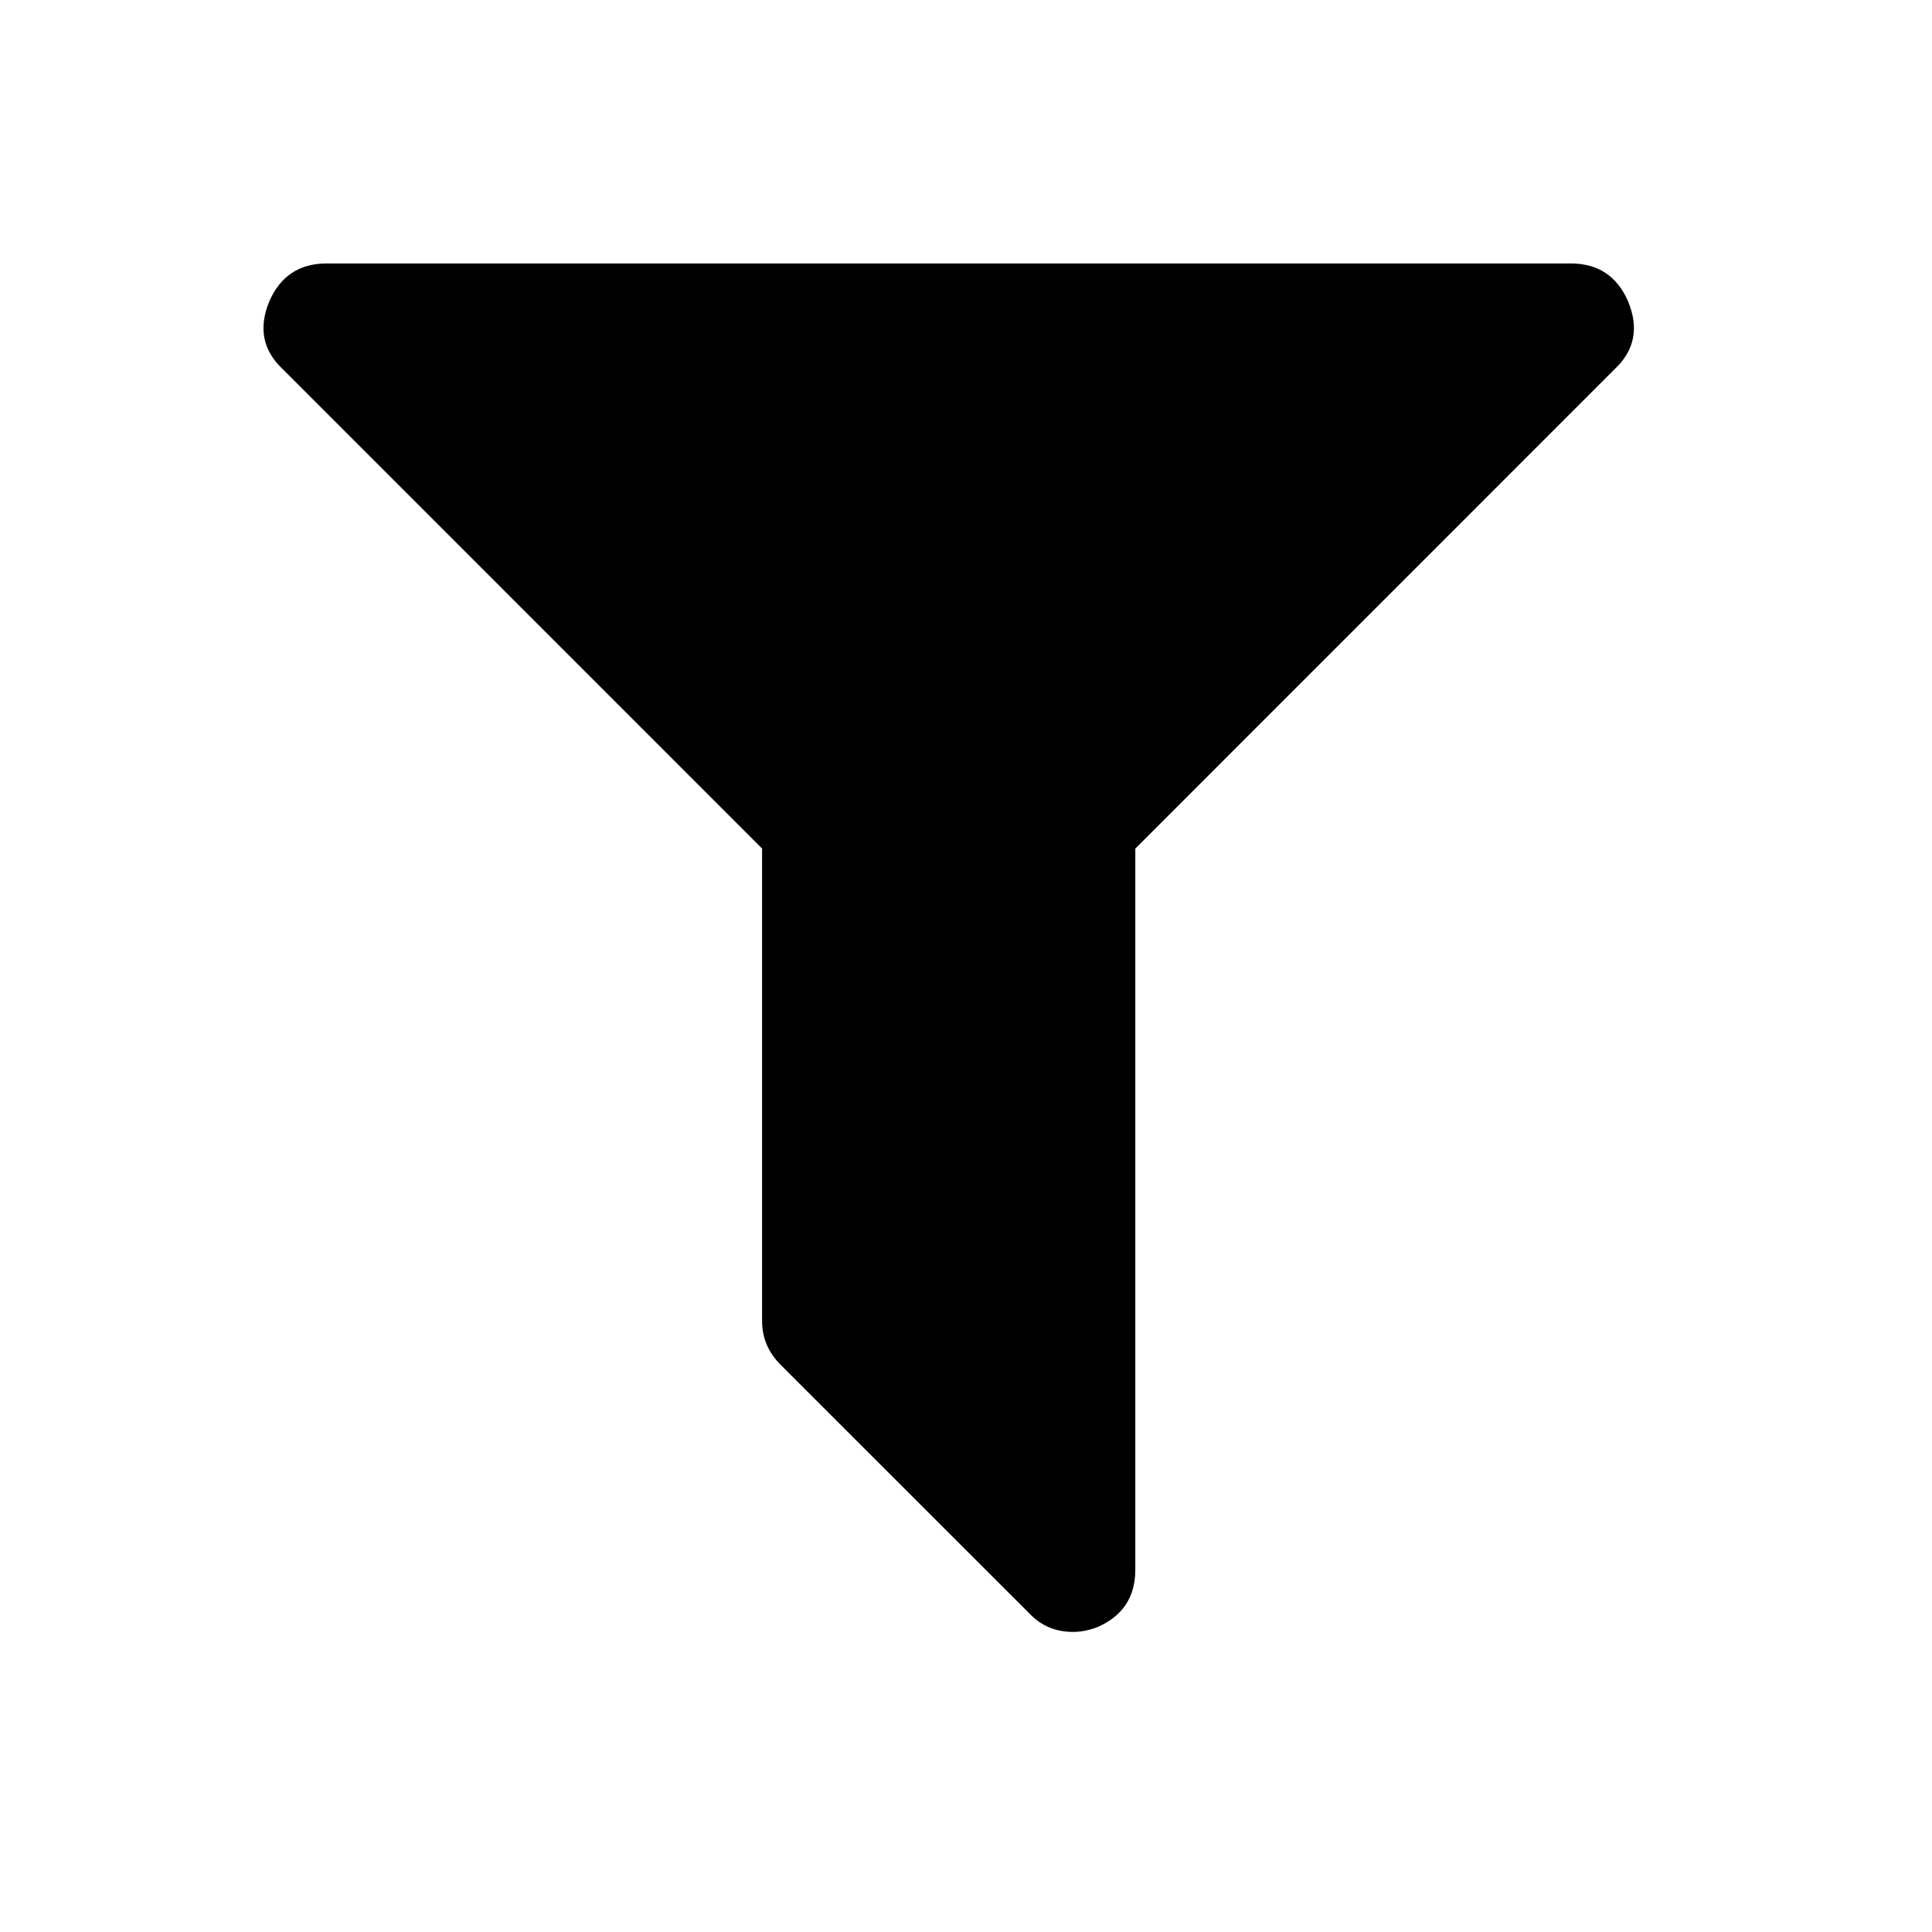
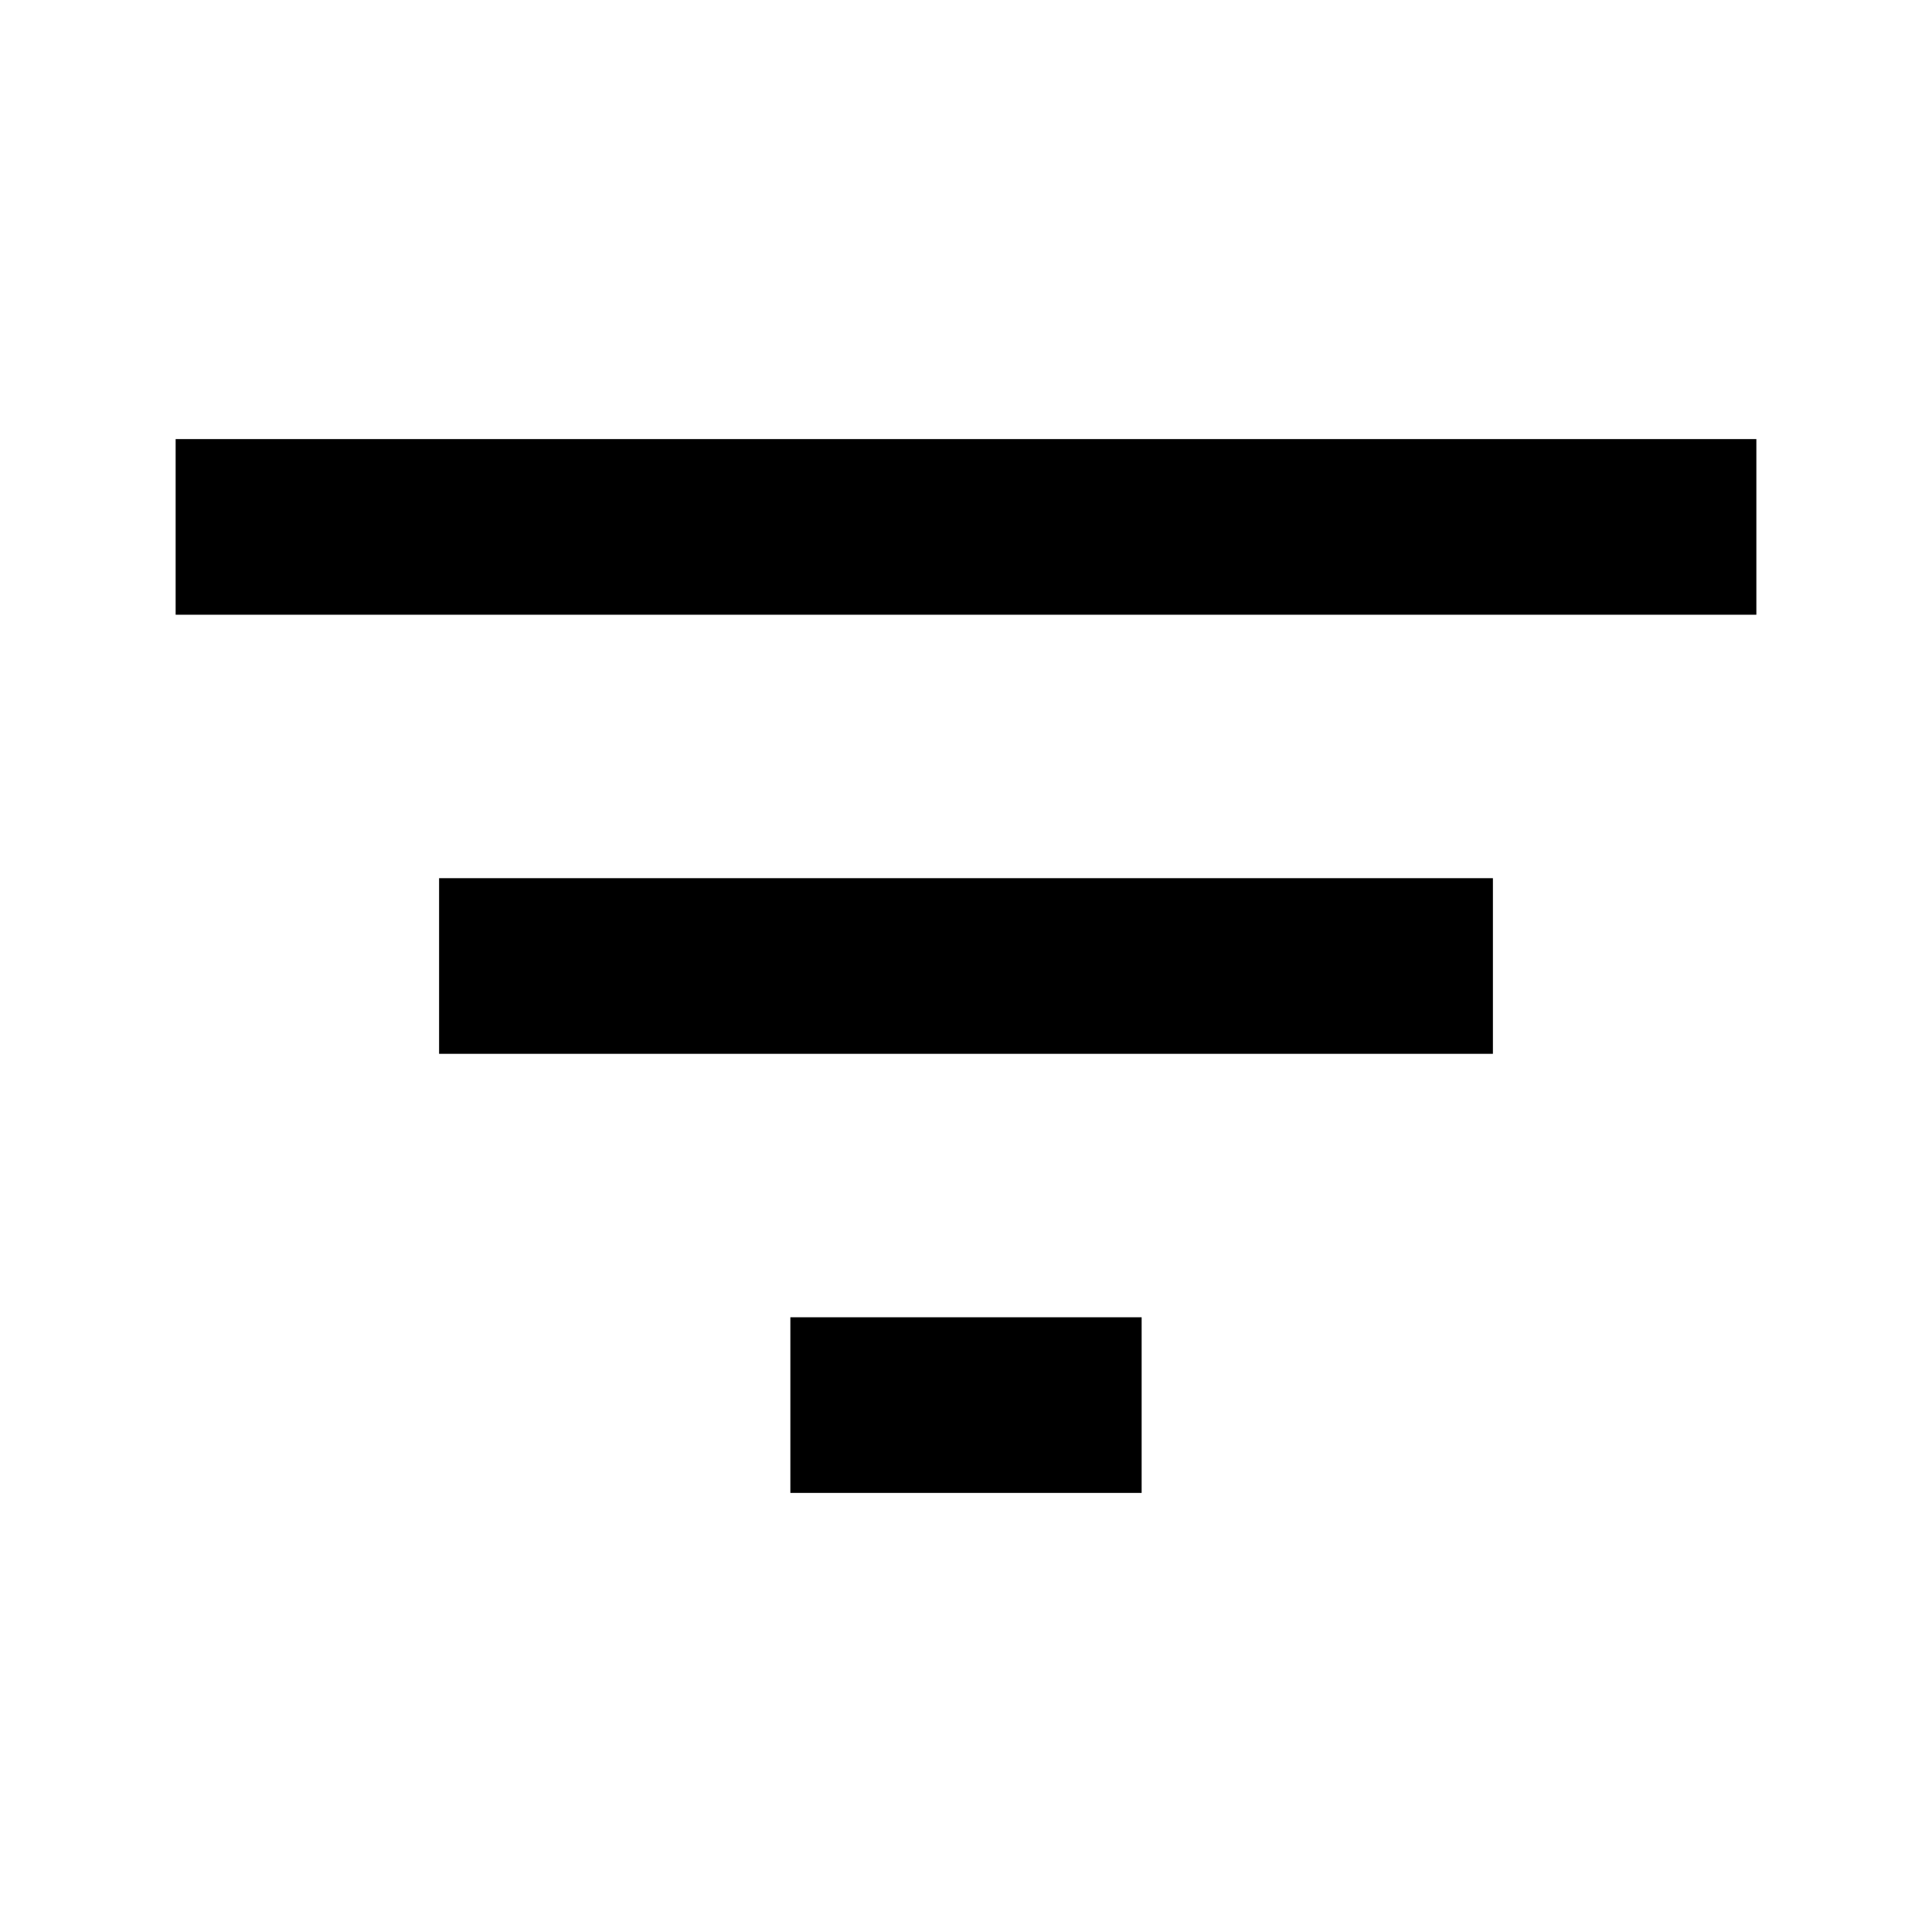
<svg xmlns="http://www.w3.org/2000/svg" width="22px" height="22px" viewBox="0 0 22 22" version="1.1">
  <defs />
  <g id="Page-1" stroke="none" stroke-width="1" fill="none" fill-rule="evenodd">
    <g id="enrichment-filter" fill="#000000">
-       <path d="M18.539,3.431 C18.665,3.734 18.613,3.992 18.384,4.206 L12.928,9.663 L12.928,17.875 C12.928,18.185 12.784,18.403 12.497,18.528 C12.401,18.565 12.308,18.583 12.22,18.583 C12.021,18.583 11.854,18.513 11.722,18.373 L8.888,15.54 C8.748,15.399 8.678,15.234 8.678,15.042 L8.678,9.663 L3.222,4.206 C2.993,3.992 2.941,3.734 3.067,3.431 C3.192,3.144 3.41,3 3.72,3 L17.886,3 C18.196,3 18.414,3.144 18.539,3.431" id="Imported-Layers" />
+       <path d="M9,17 L13,17 L13,15 L9,15 L9,17 L9,17 Z M2,5 L2,7 L20,7 L20,5 L2,5 L2,5 Z M5,12 L17,12 L17,10 L5,10 L5,12 L5,12 Z" id="Shape" />
    </g>
  </g>
</svg>
